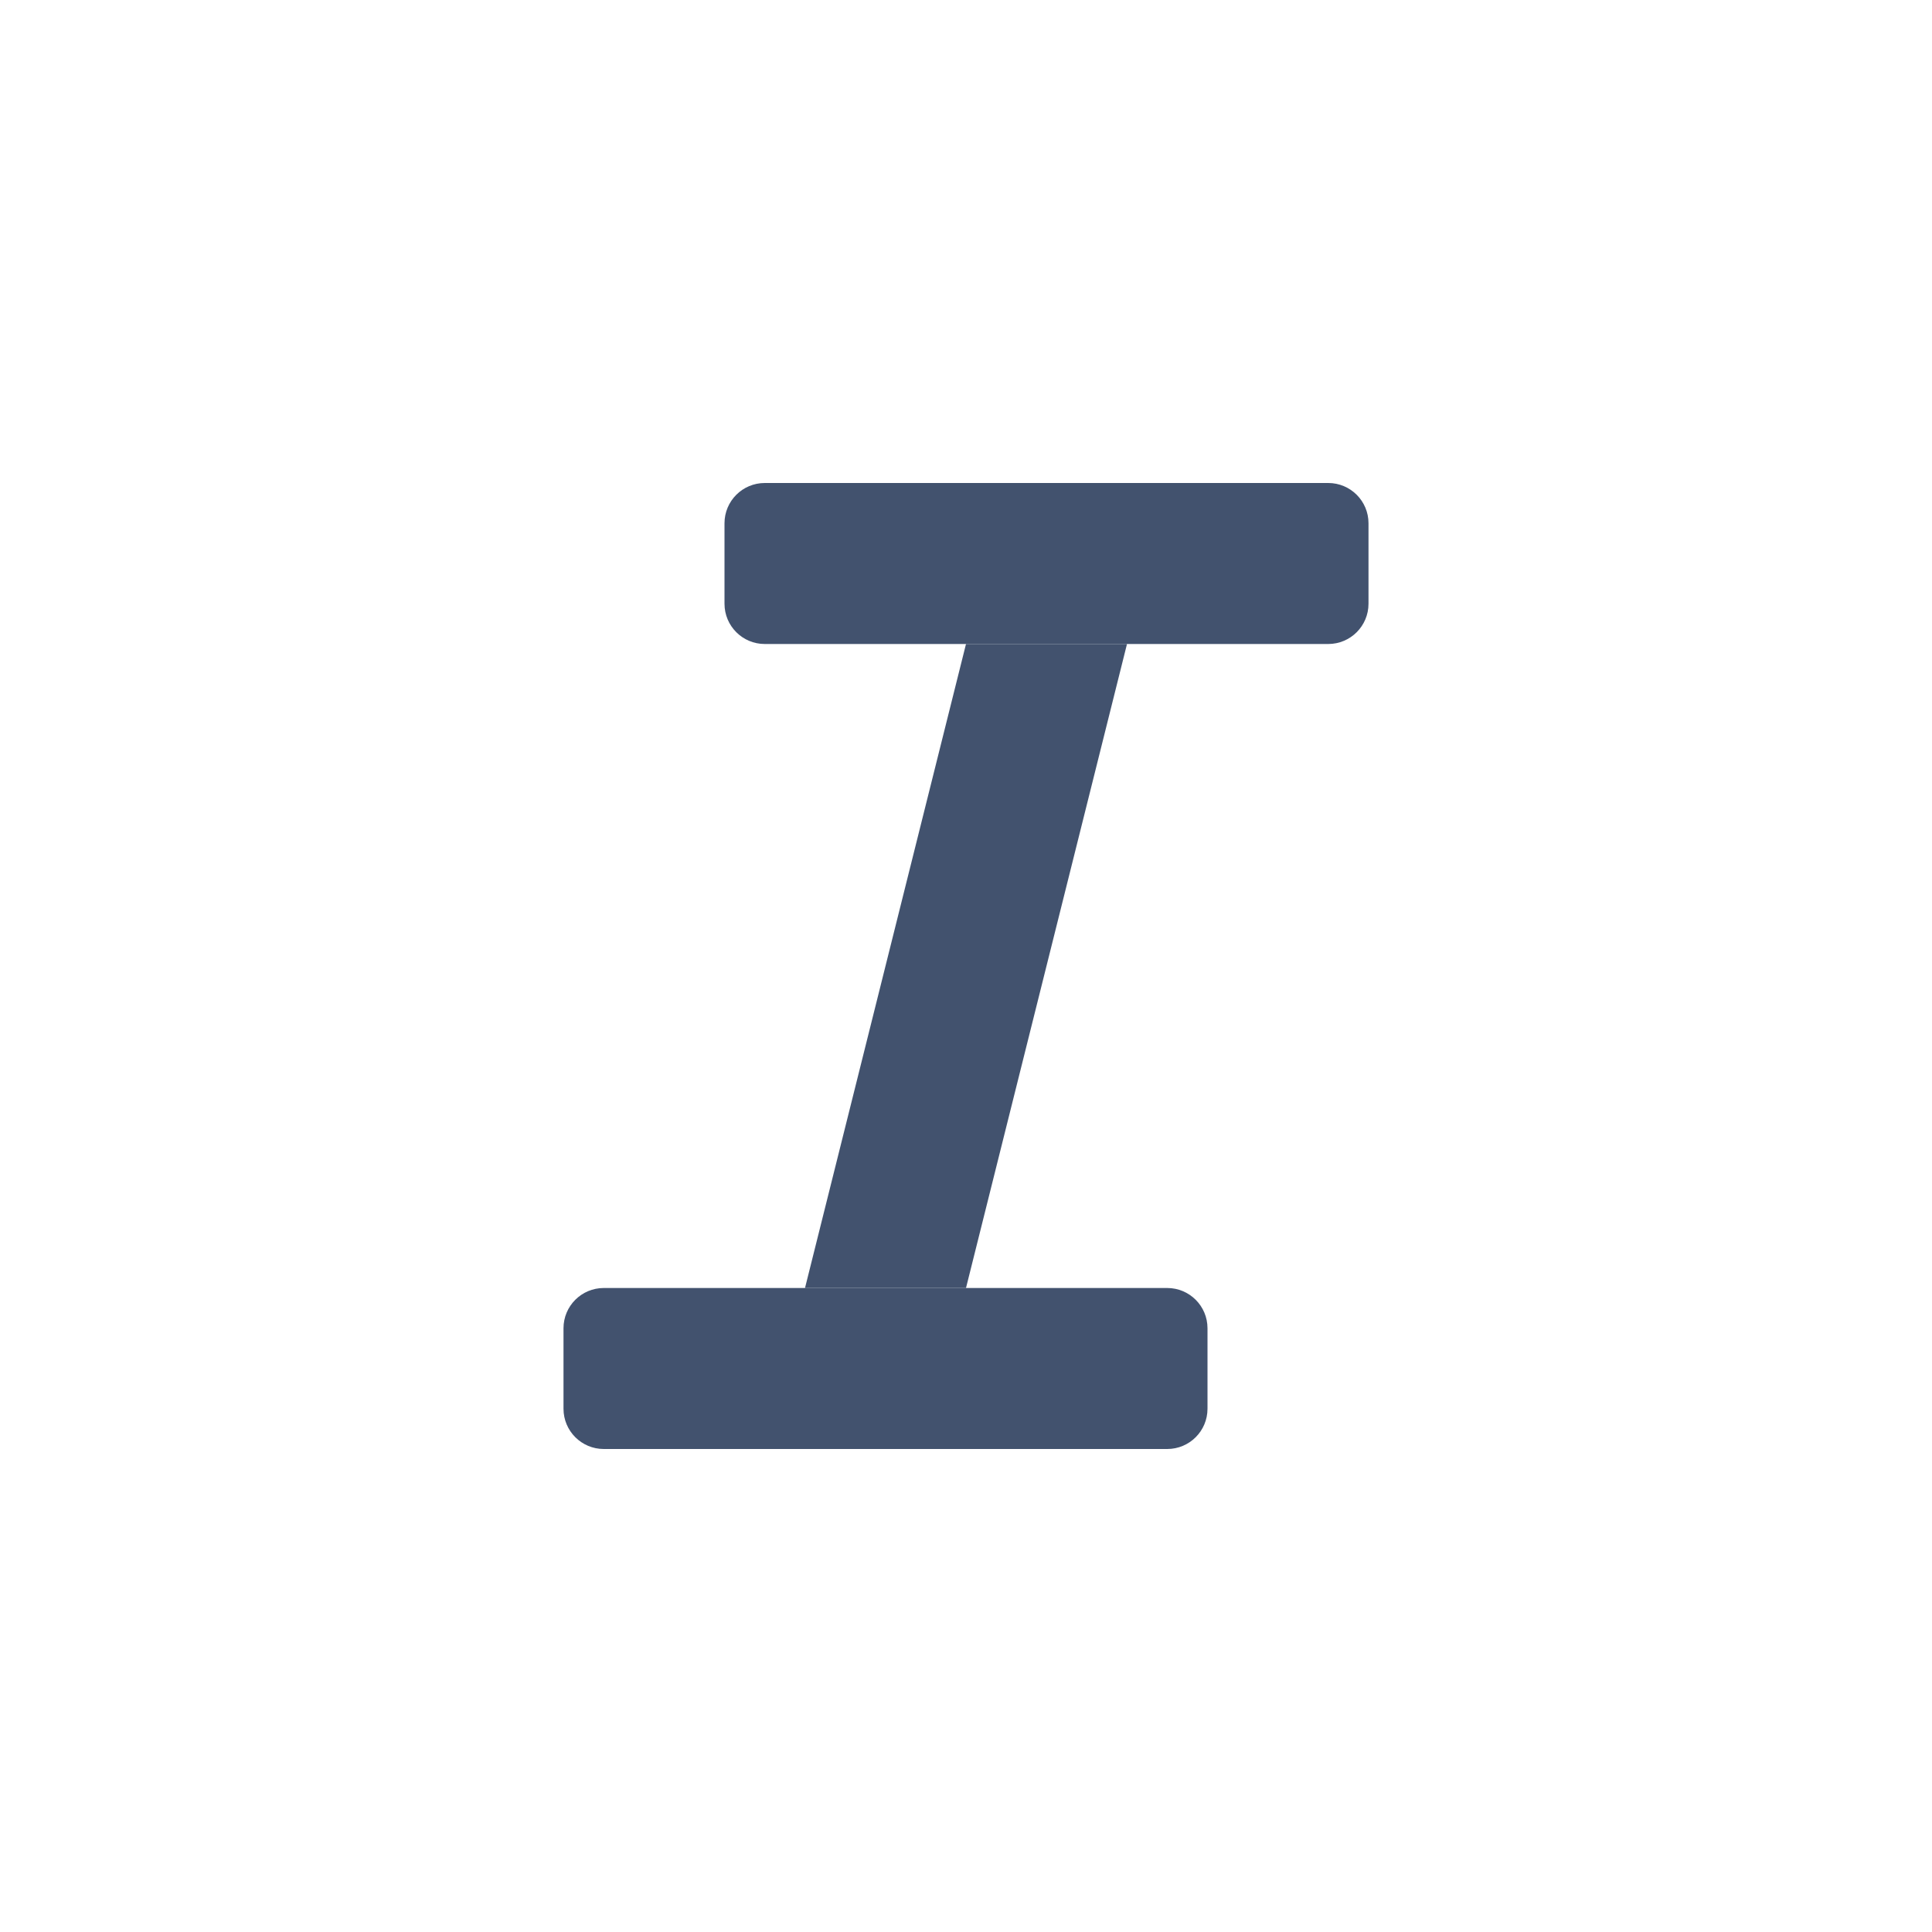
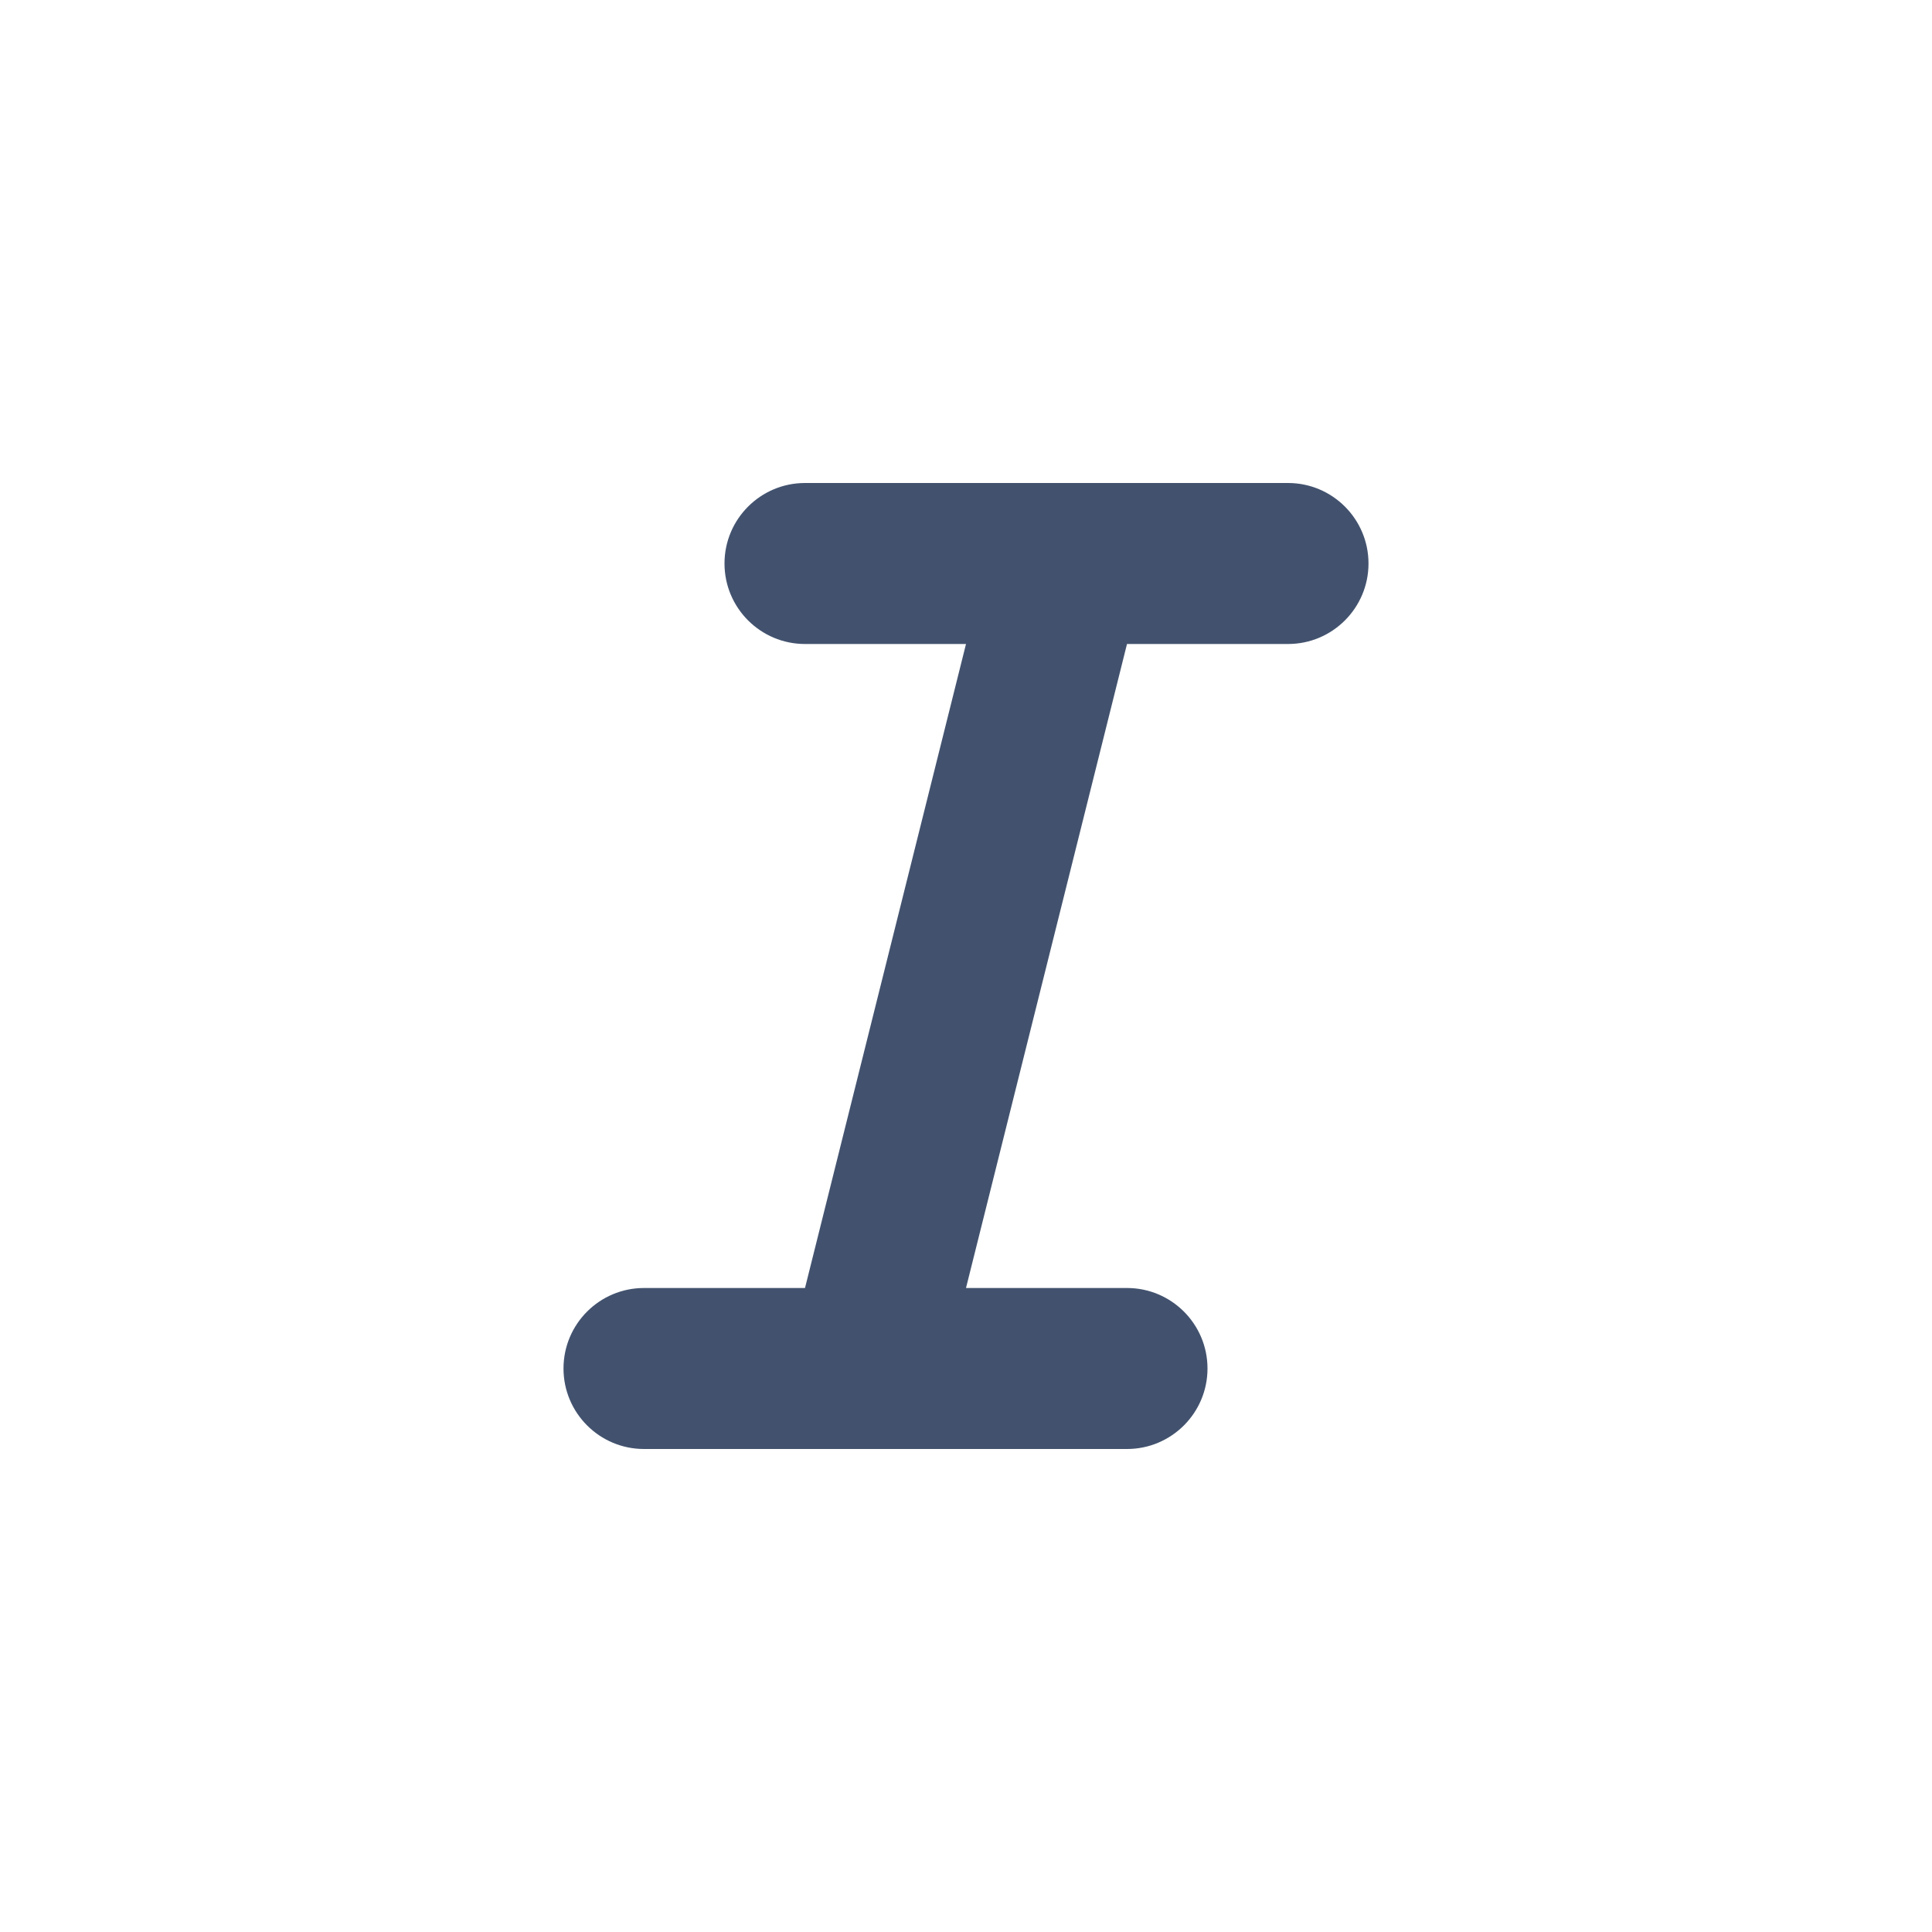
<svg xmlns="http://www.w3.org/2000/svg" width="24px" height="24px" viewBox="0 0 24 24" version="1.1">
  <defs />
-   <g id="Original" stroke="none" stroke-width="1" fill="none" fill-rule="evenodd">
+   <g id="Icons" stroke="none" stroke-width="1" fill="none" fill-rule="evenodd">
    <g id="editor/italic" fill="#42526E">
-       <rect id="Rectangle-4" x="9" y="6" width="8" height="2" rx="0.5" />
-       <rect id="Rectangle-4" x="7" y="16" width="8" height="2" rx="0.5" />
-       <polygon id="Rectangle-3" points="12 8 14 8 12 16 10 16" />
+       <path d="M10,6 L16,6 C16.552,6 17,6.448 17,7 L17,7 C17,7.552 16.552,8 16,8 L10,8 C9.448,8 9,7.552 9,7 L9,7 L9,7 C9,6.448 9.448,6 10,6 Z M8,16 L14,16 C14.552,16 15,16.448 15,17 C15,17.552 14.552,18 14,18 L8,18 C7.448,18 7,17.552 7,17 C7,16.448 7.448,16 8,16 L8,16 Z M12,8 L14,8 L12,16 L10,16 L12,8 Z" id="italic" />
    </g>
  </g>
</svg>
